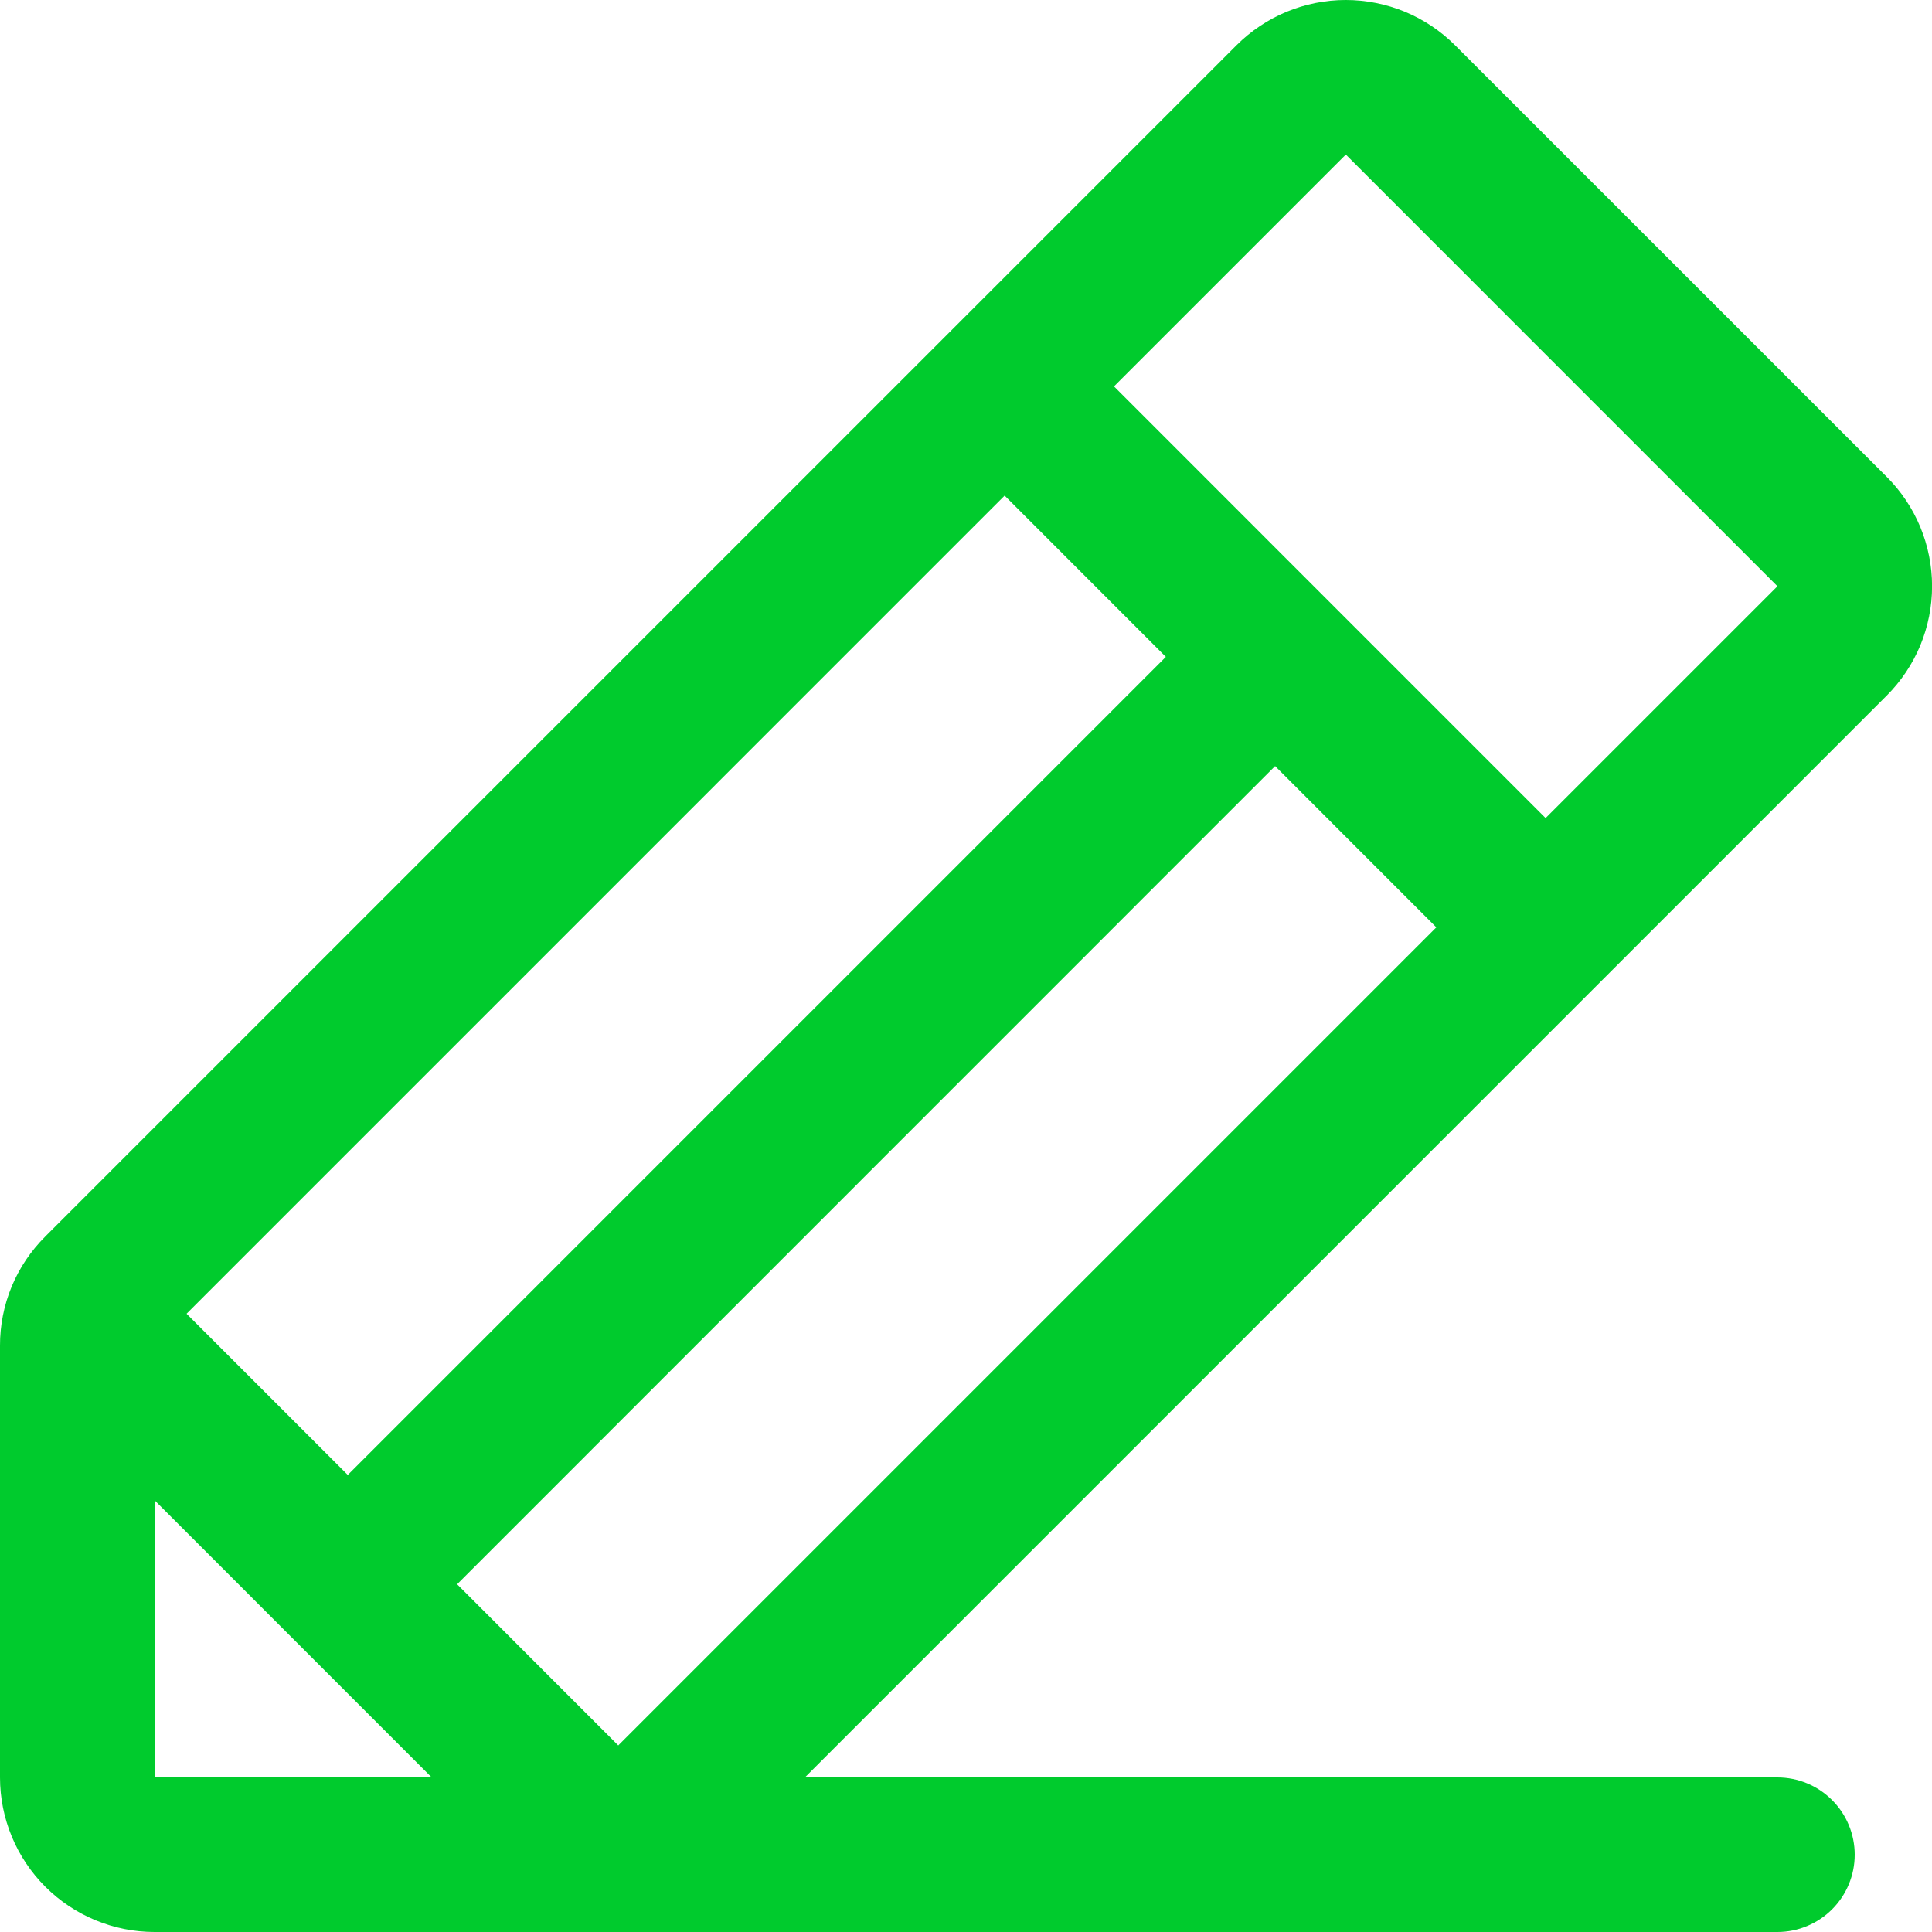
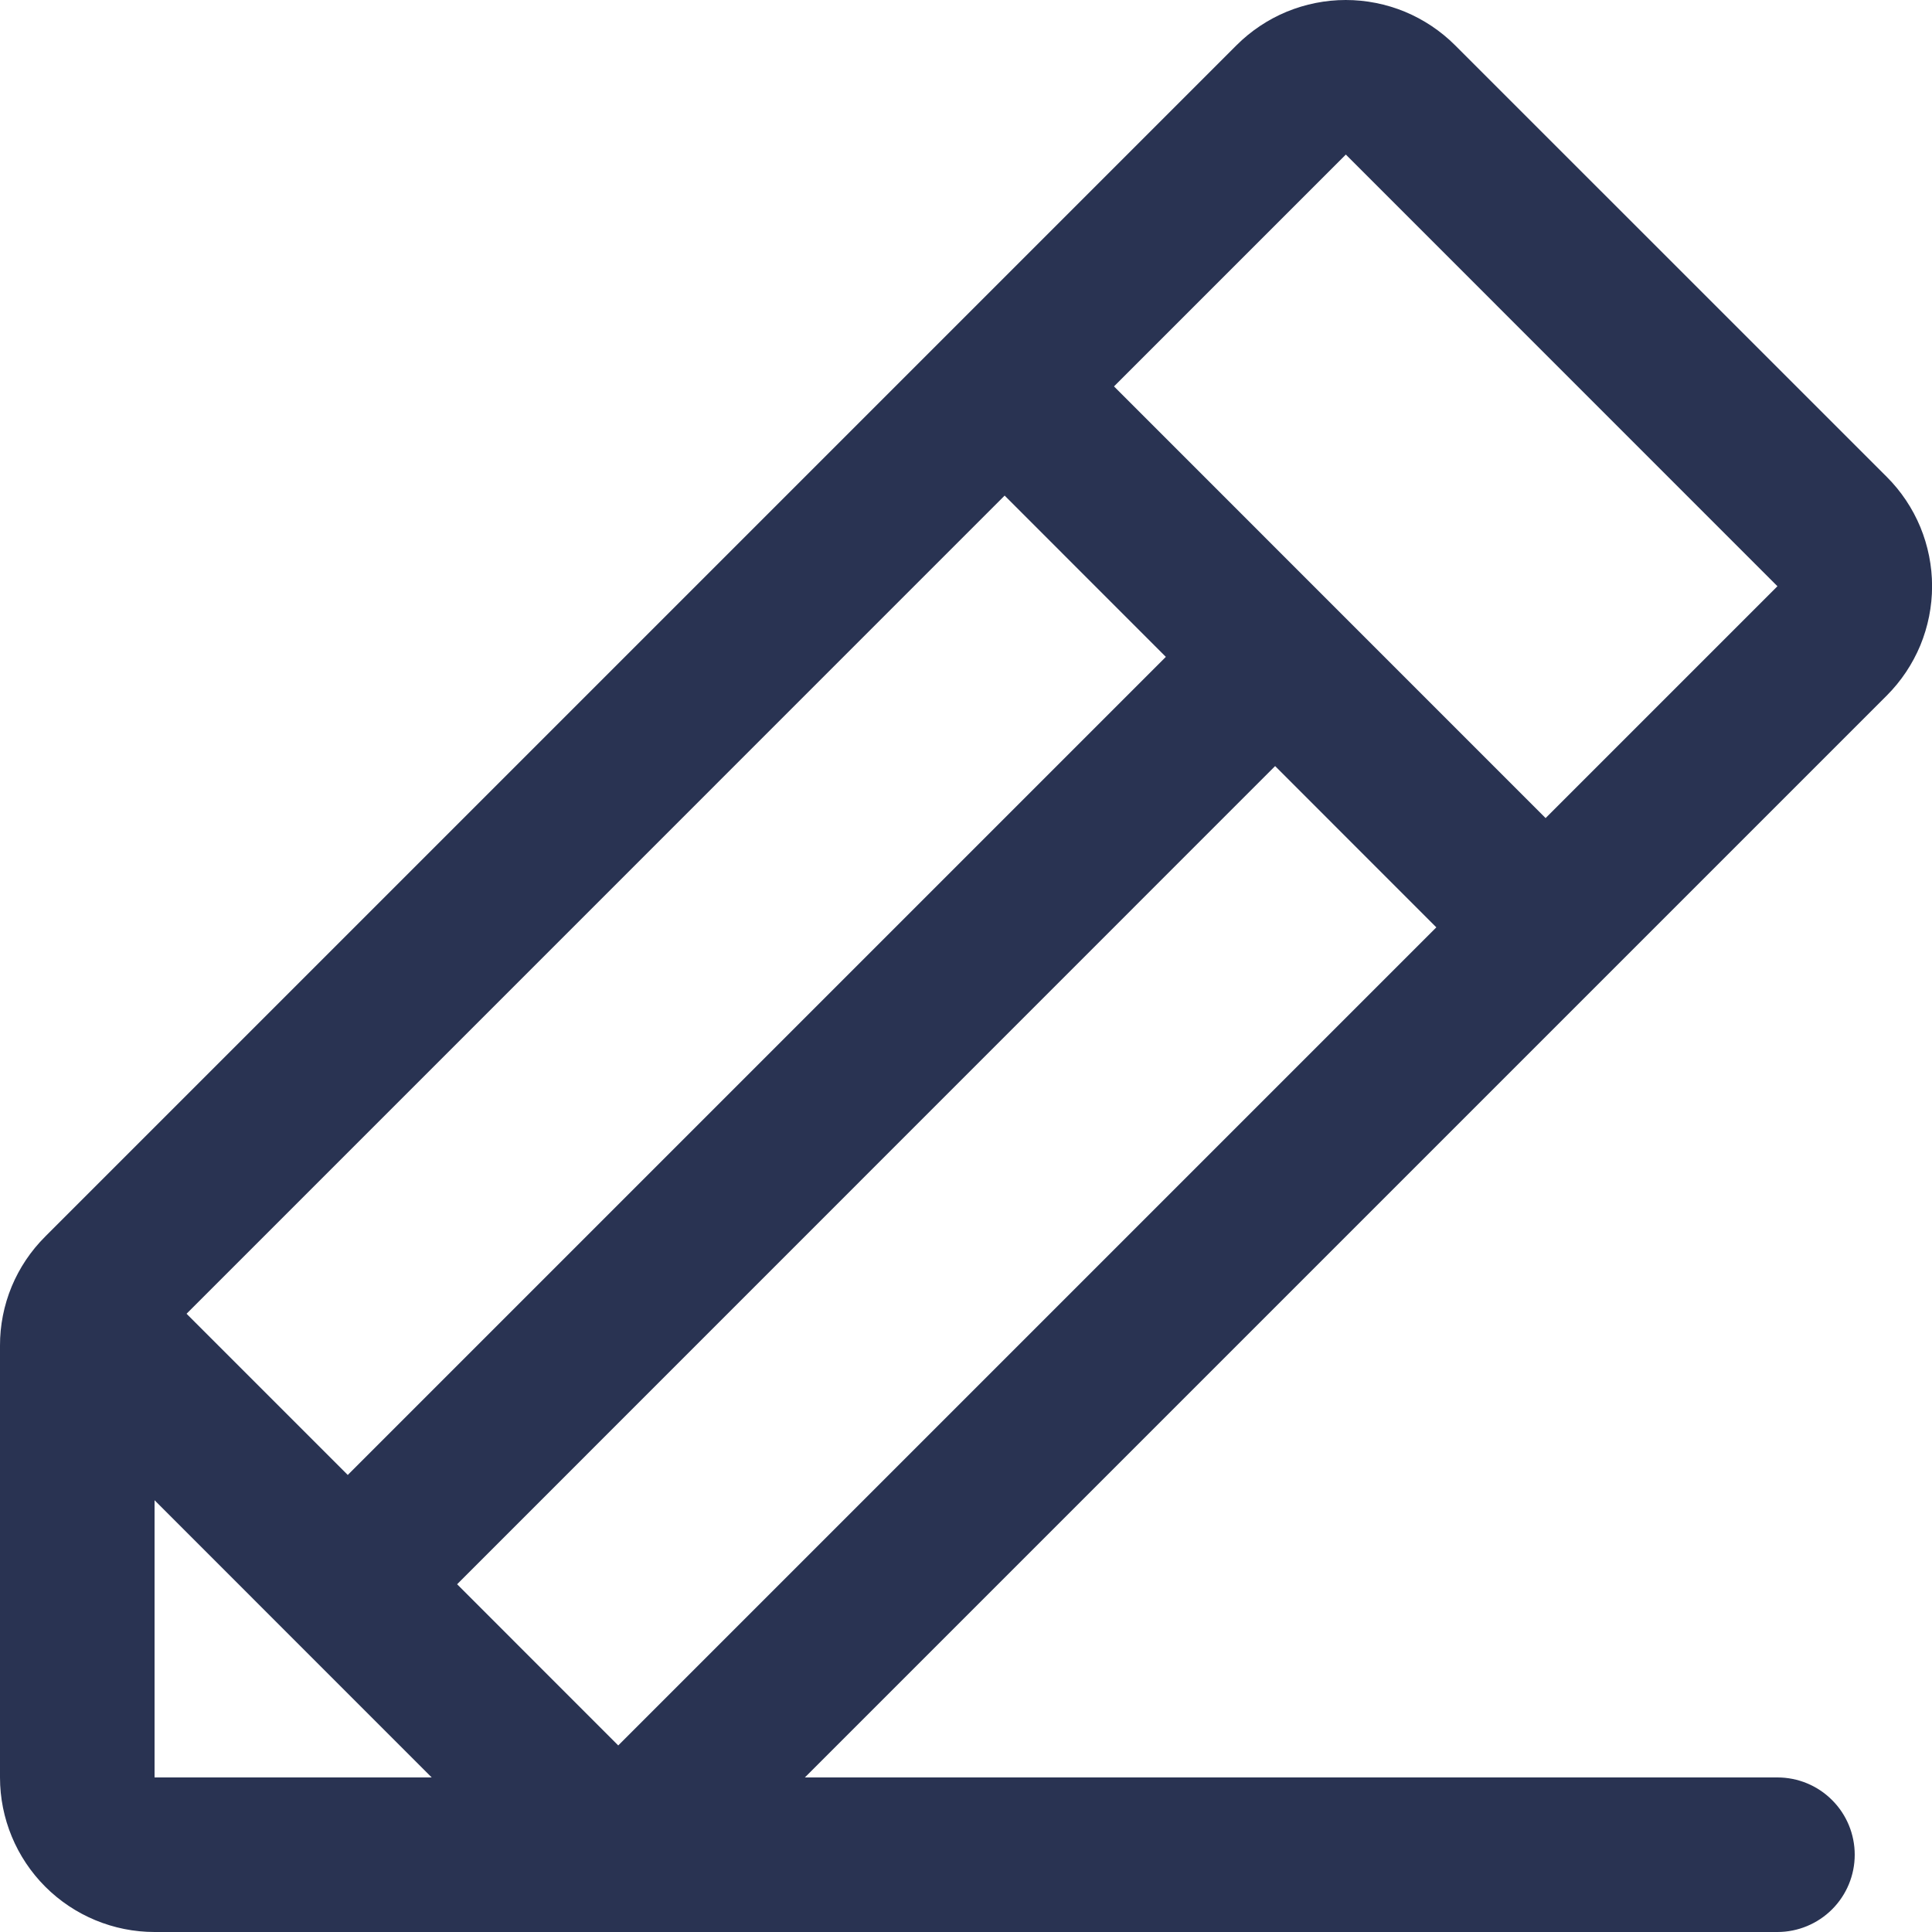
<svg xmlns="http://www.w3.org/2000/svg" width="25" height="25" viewBox="0 0 25 25" fill="none">
-   <path d="M24.415 6.171L18.829 0.586C18.643 0.4 18.422 0.253 18.18 0.152C17.937 0.052 17.677 0 17.414 0C17.152 0 16.892 0.052 16.649 0.152C16.406 0.253 16.186 0.4 16 0.586L0.586 16C0.4 16.185 0.252 16.405 0.151 16.648C0.051 16.89 -0.001 17.151 1.01187e-05 17.413V23C1.01187e-05 23.53 0.211 24.039 0.586 24.414C0.961 24.789 1.47 25 2 25H23C23.265 25 23.52 24.894 23.707 24.707C23.895 24.519 24 24.265 24 24C24 23.735 23.895 23.48 23.707 23.293C23.52 23.105 23.265 23 23 23H10.415L24.415 9C24.601 8.814 24.748 8.593 24.849 8.351C24.949 8.108 25.001 7.848 25.001 7.585C25.001 7.323 24.949 7.063 24.849 6.82C24.748 6.577 24.601 6.357 24.415 6.171ZM13 6.413L15.086 8.5L4.5 19.086L2.414 17L13 6.413ZM2 23V19.413L5.586 23H2ZM8 22.586L5.915 20.5L16.5 9.913L18.586 12L8 22.586ZM20 10.586L14.415 5L17.415 2L23 7.586L20 10.586Z" fill="#00CB2D" />
+   <path d="M24.415 6.171L18.829 0.586C18.643 0.4 18.422 0.253 18.18 0.152C17.937 0.052 17.677 0 17.414 0C17.152 0 16.892 0.052 16.649 0.152C16.406 0.253 16.186 0.4 16 0.586L0.586 16C0.4 16.185 0.252 16.405 0.151 16.648C0.051 16.89 -0.001 17.151 1.01187e-05 17.413V23C1.01187e-05 23.53 0.211 24.039 0.586 24.414C0.961 24.789 1.47 25 2 25H23C23.265 25 23.52 24.894 23.707 24.707C23.895 24.519 24 24.265 24 24C24 23.735 23.895 23.48 23.707 23.293C23.52 23.105 23.265 23 23 23H10.415L24.415 9C24.601 8.814 24.748 8.593 24.849 8.351C24.949 8.108 25.001 7.848 25.001 7.585C25.001 7.323 24.949 7.063 24.849 6.82C24.748 6.577 24.601 6.357 24.415 6.171ZM13 6.413L15.086 8.5L4.5 19.086L2.414 17L13 6.413ZM2 23V19.413L5.586 23H2ZM8 22.586L5.915 20.5L16.5 9.913L18.586 12L8 22.586ZM20 10.586L14.415 5L17.415 2L23 7.586L20 10.586Z" fill="#293352" />
</svg>
